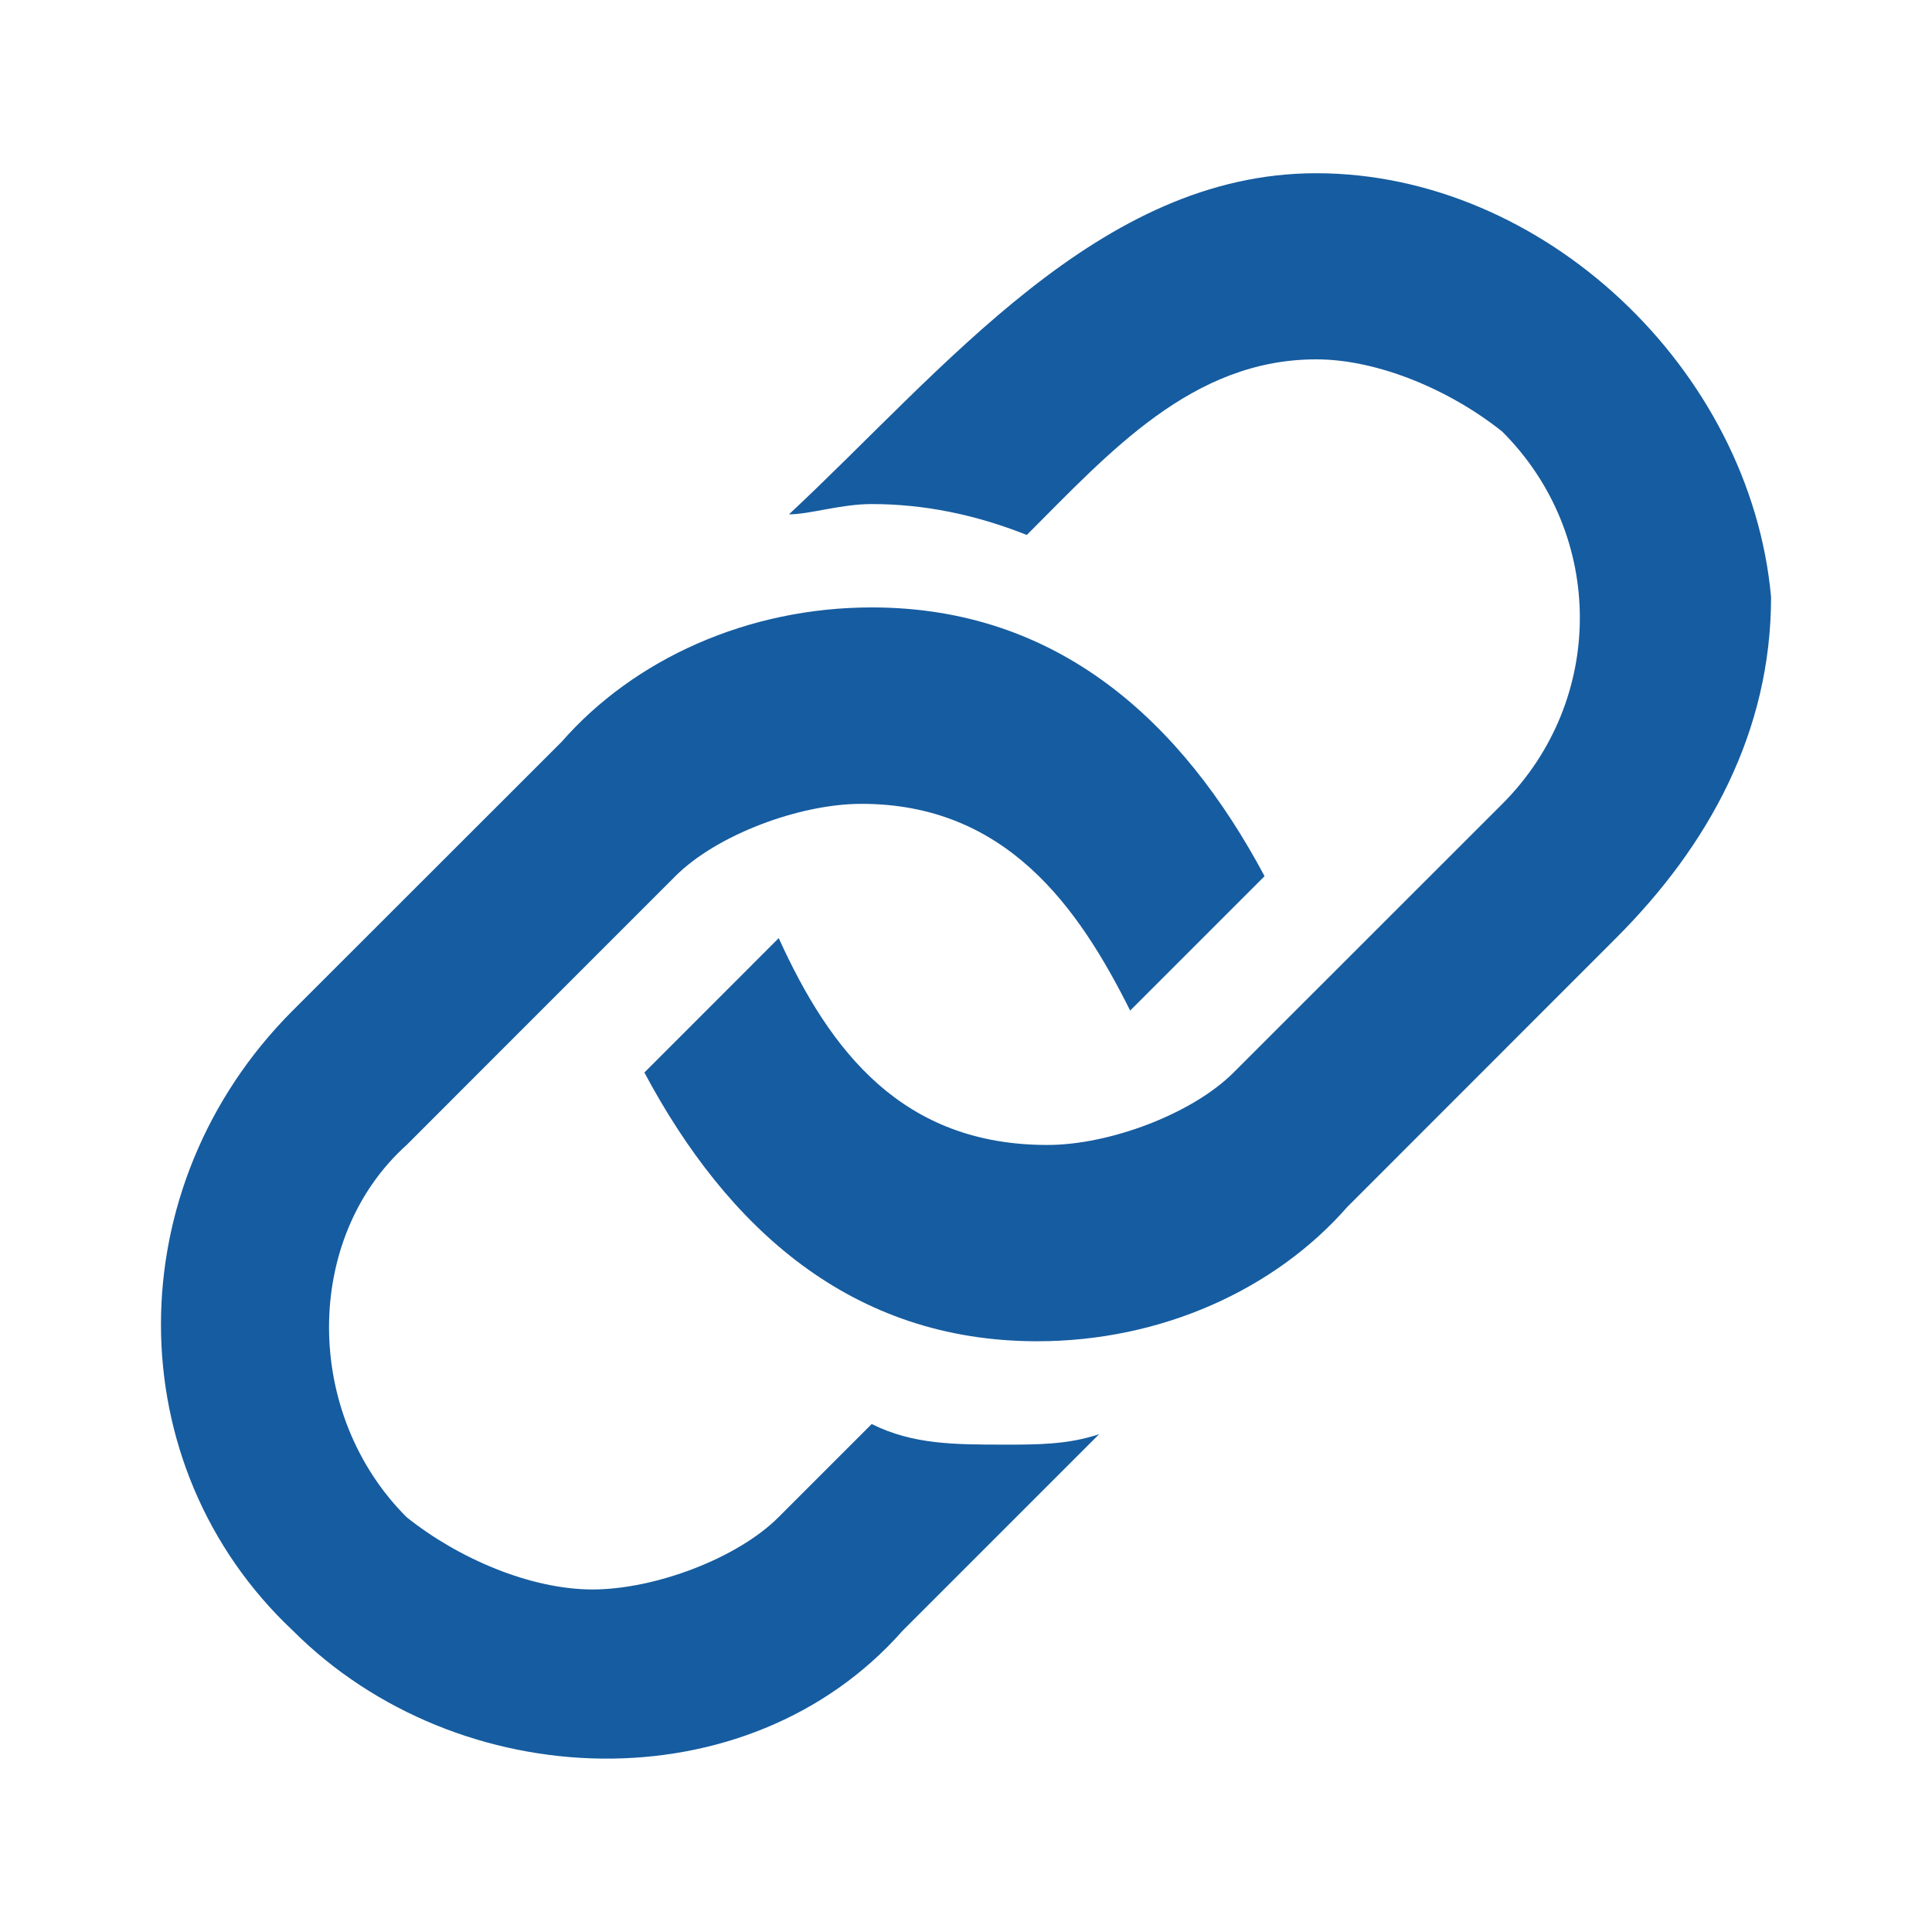
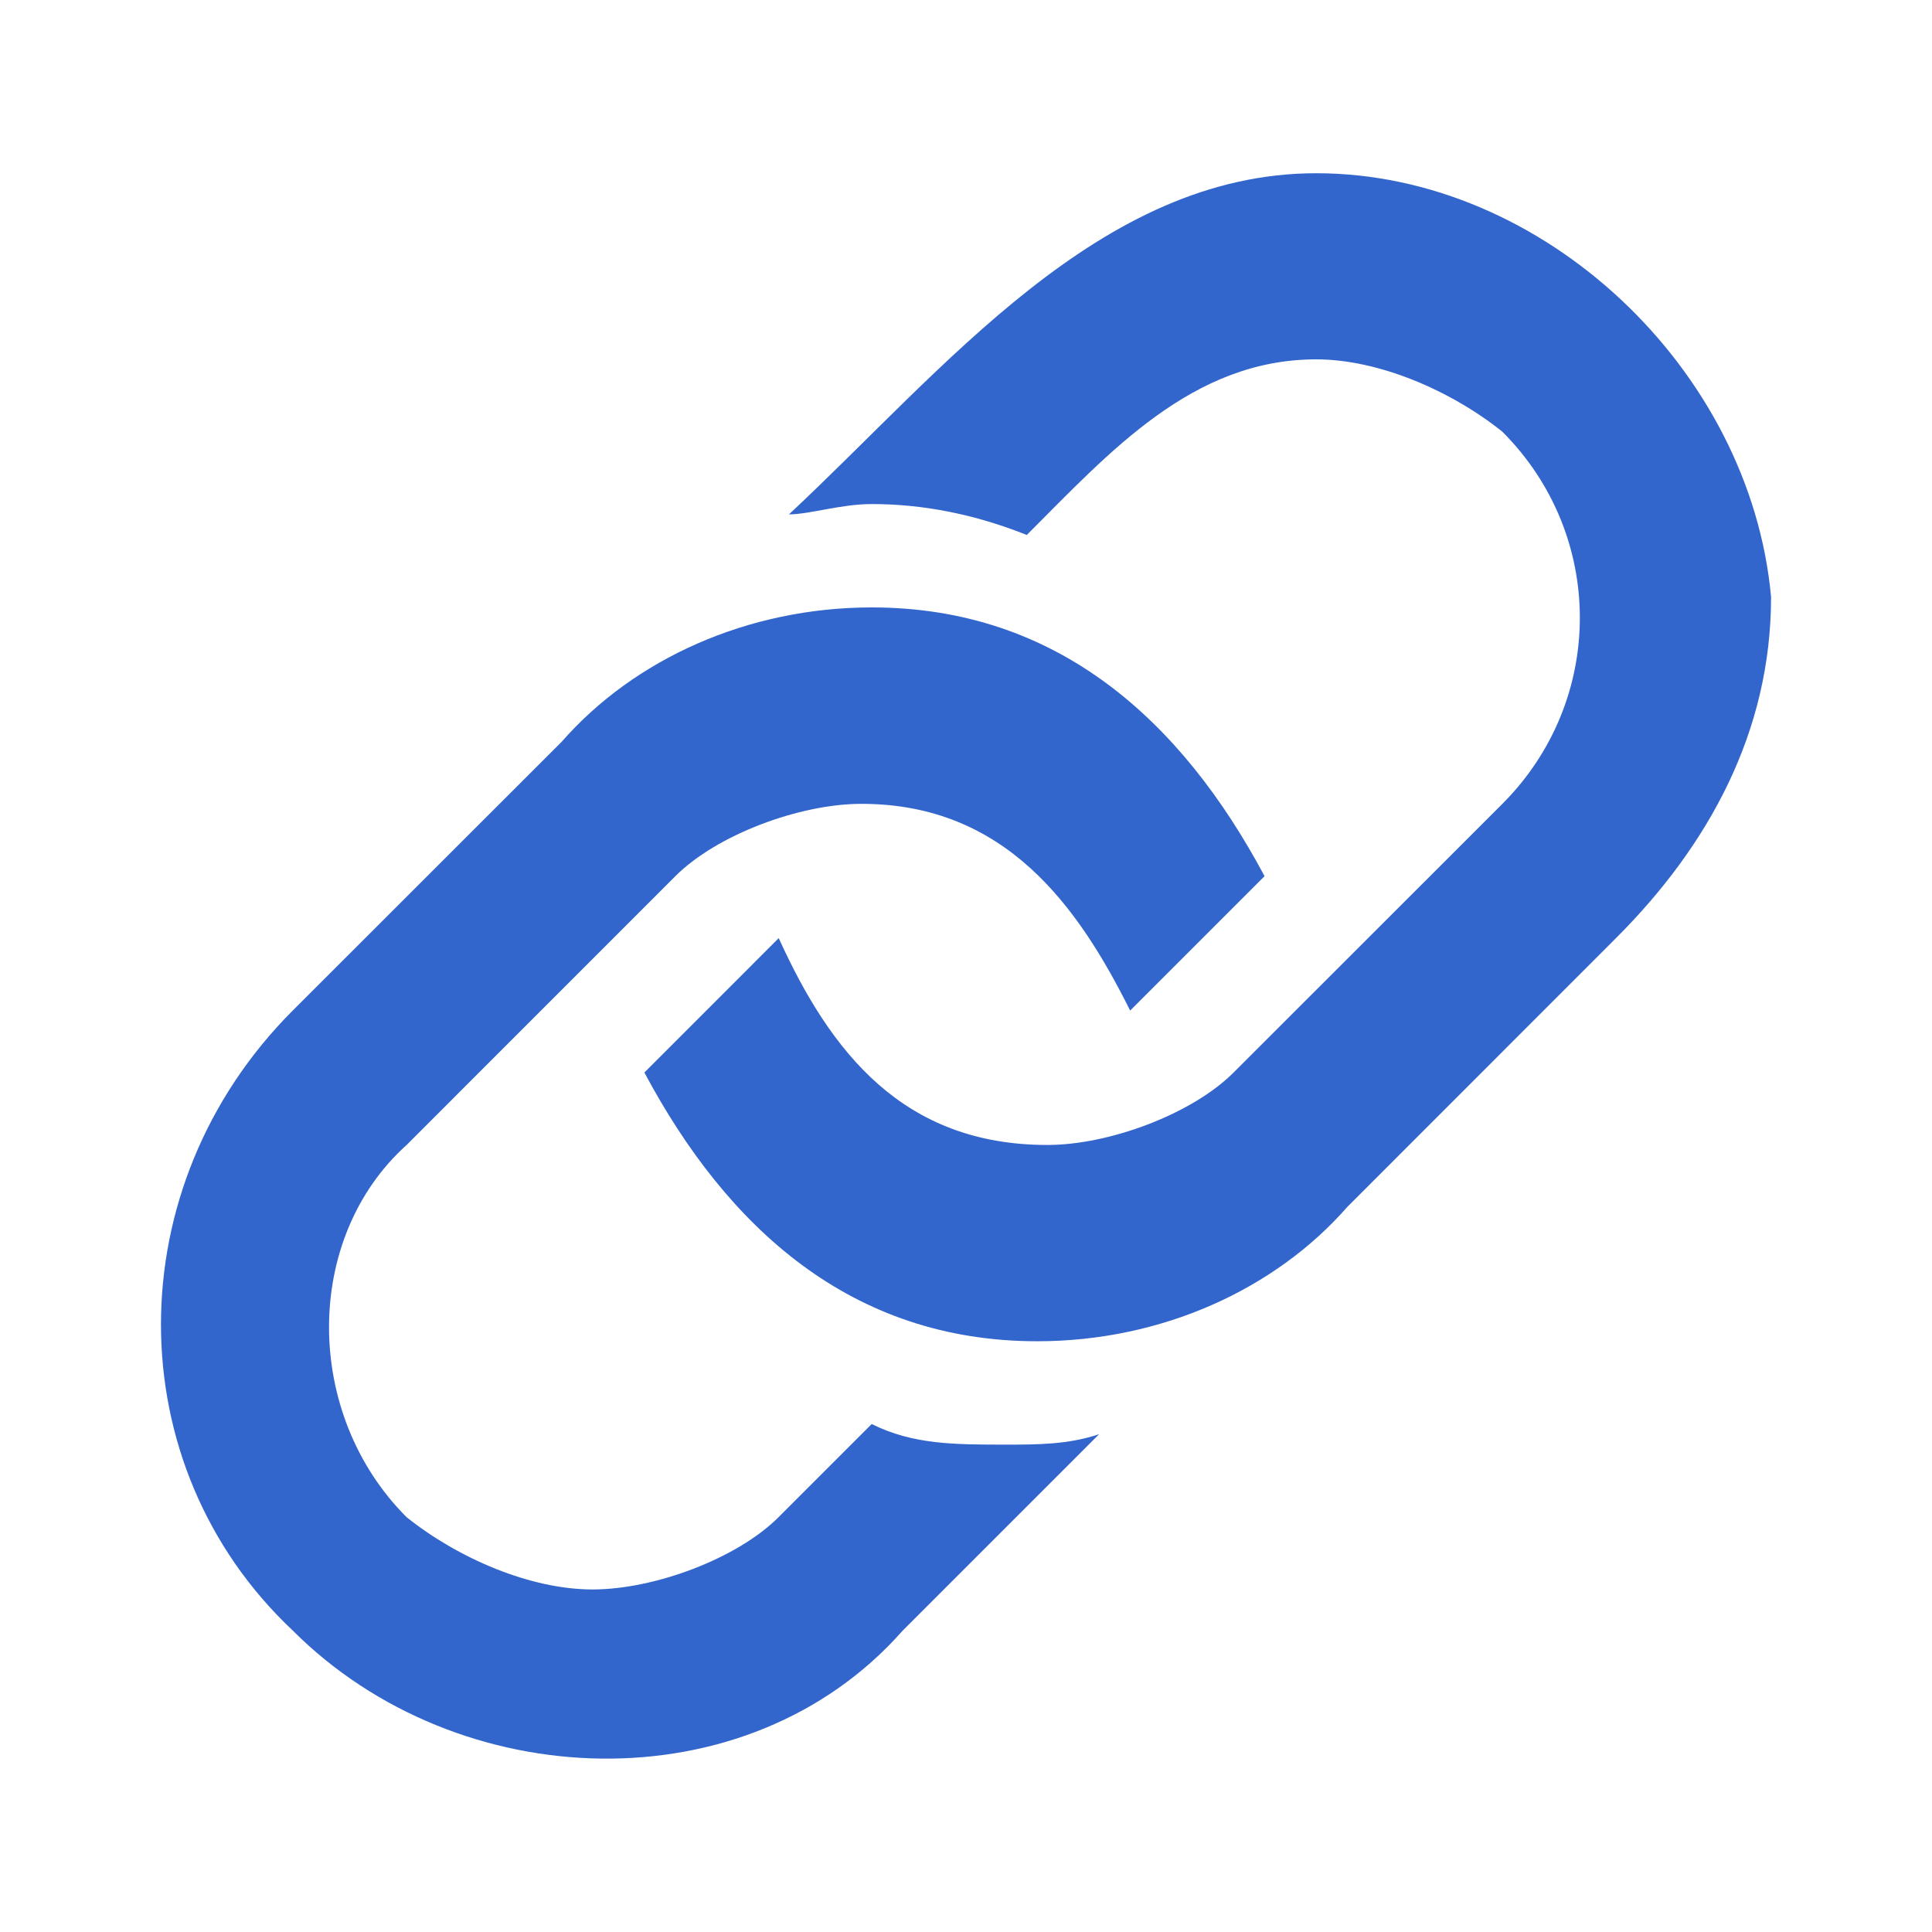
<svg xmlns="http://www.w3.org/2000/svg" viewBox="0 0 30 30" width="30" height="30">
-   <g fill="#165ca0">
+   <g fill="#36c">
    <path d="M20.437 2.69c-3.37 0-5.778 3.05-8.186 5.297.322 0 .804-.16 1.285-.16.803 0 1.605.16 2.408.48 1.284-1.283 2.568-2.727 4.494-2.727.963 0 2.087.48 2.89 1.123 1.605 1.605 1.605 4.174 0 5.78l-4.174 4.172c-.642.642-1.926 1.124-2.89 1.124-2.246 0-3.37-1.446-4.172-3.212l-2.086 2.087c1.284 2.408 3.21 4.173 6.1 4.173 1.926 0 3.69-.802 4.815-2.086l4.172-4.174c1.445-1.444 2.408-3.21 2.408-5.297-.32-3.53-3.53-6.58-7.063-6.58z" />
    <path d="M13.535 22.113l-1.444 1.444c-.64.642-1.925 1.124-2.89 1.124-.962 0-2.085-.48-2.888-1.123-1.605-1.605-1.605-4.334 0-5.778l4.174-4.175c.642-.642 1.926-1.123 2.89-1.123 2.246 0 3.37 1.605 4.172 3.21l2.087-2.087c-1.284-2.407-3.21-4.173-6.1-4.173-1.926 0-3.692.803-4.815 2.087L4.547 15.69c-2.73 2.73-2.73 7.063 0 9.63 2.568 2.57 7.062 2.73 9.47 0l3.05-3.05c-.482.162-.963.162-1.445.162-.803 0-1.445 0-2.087-.32z" />
  </g>
</svg>
